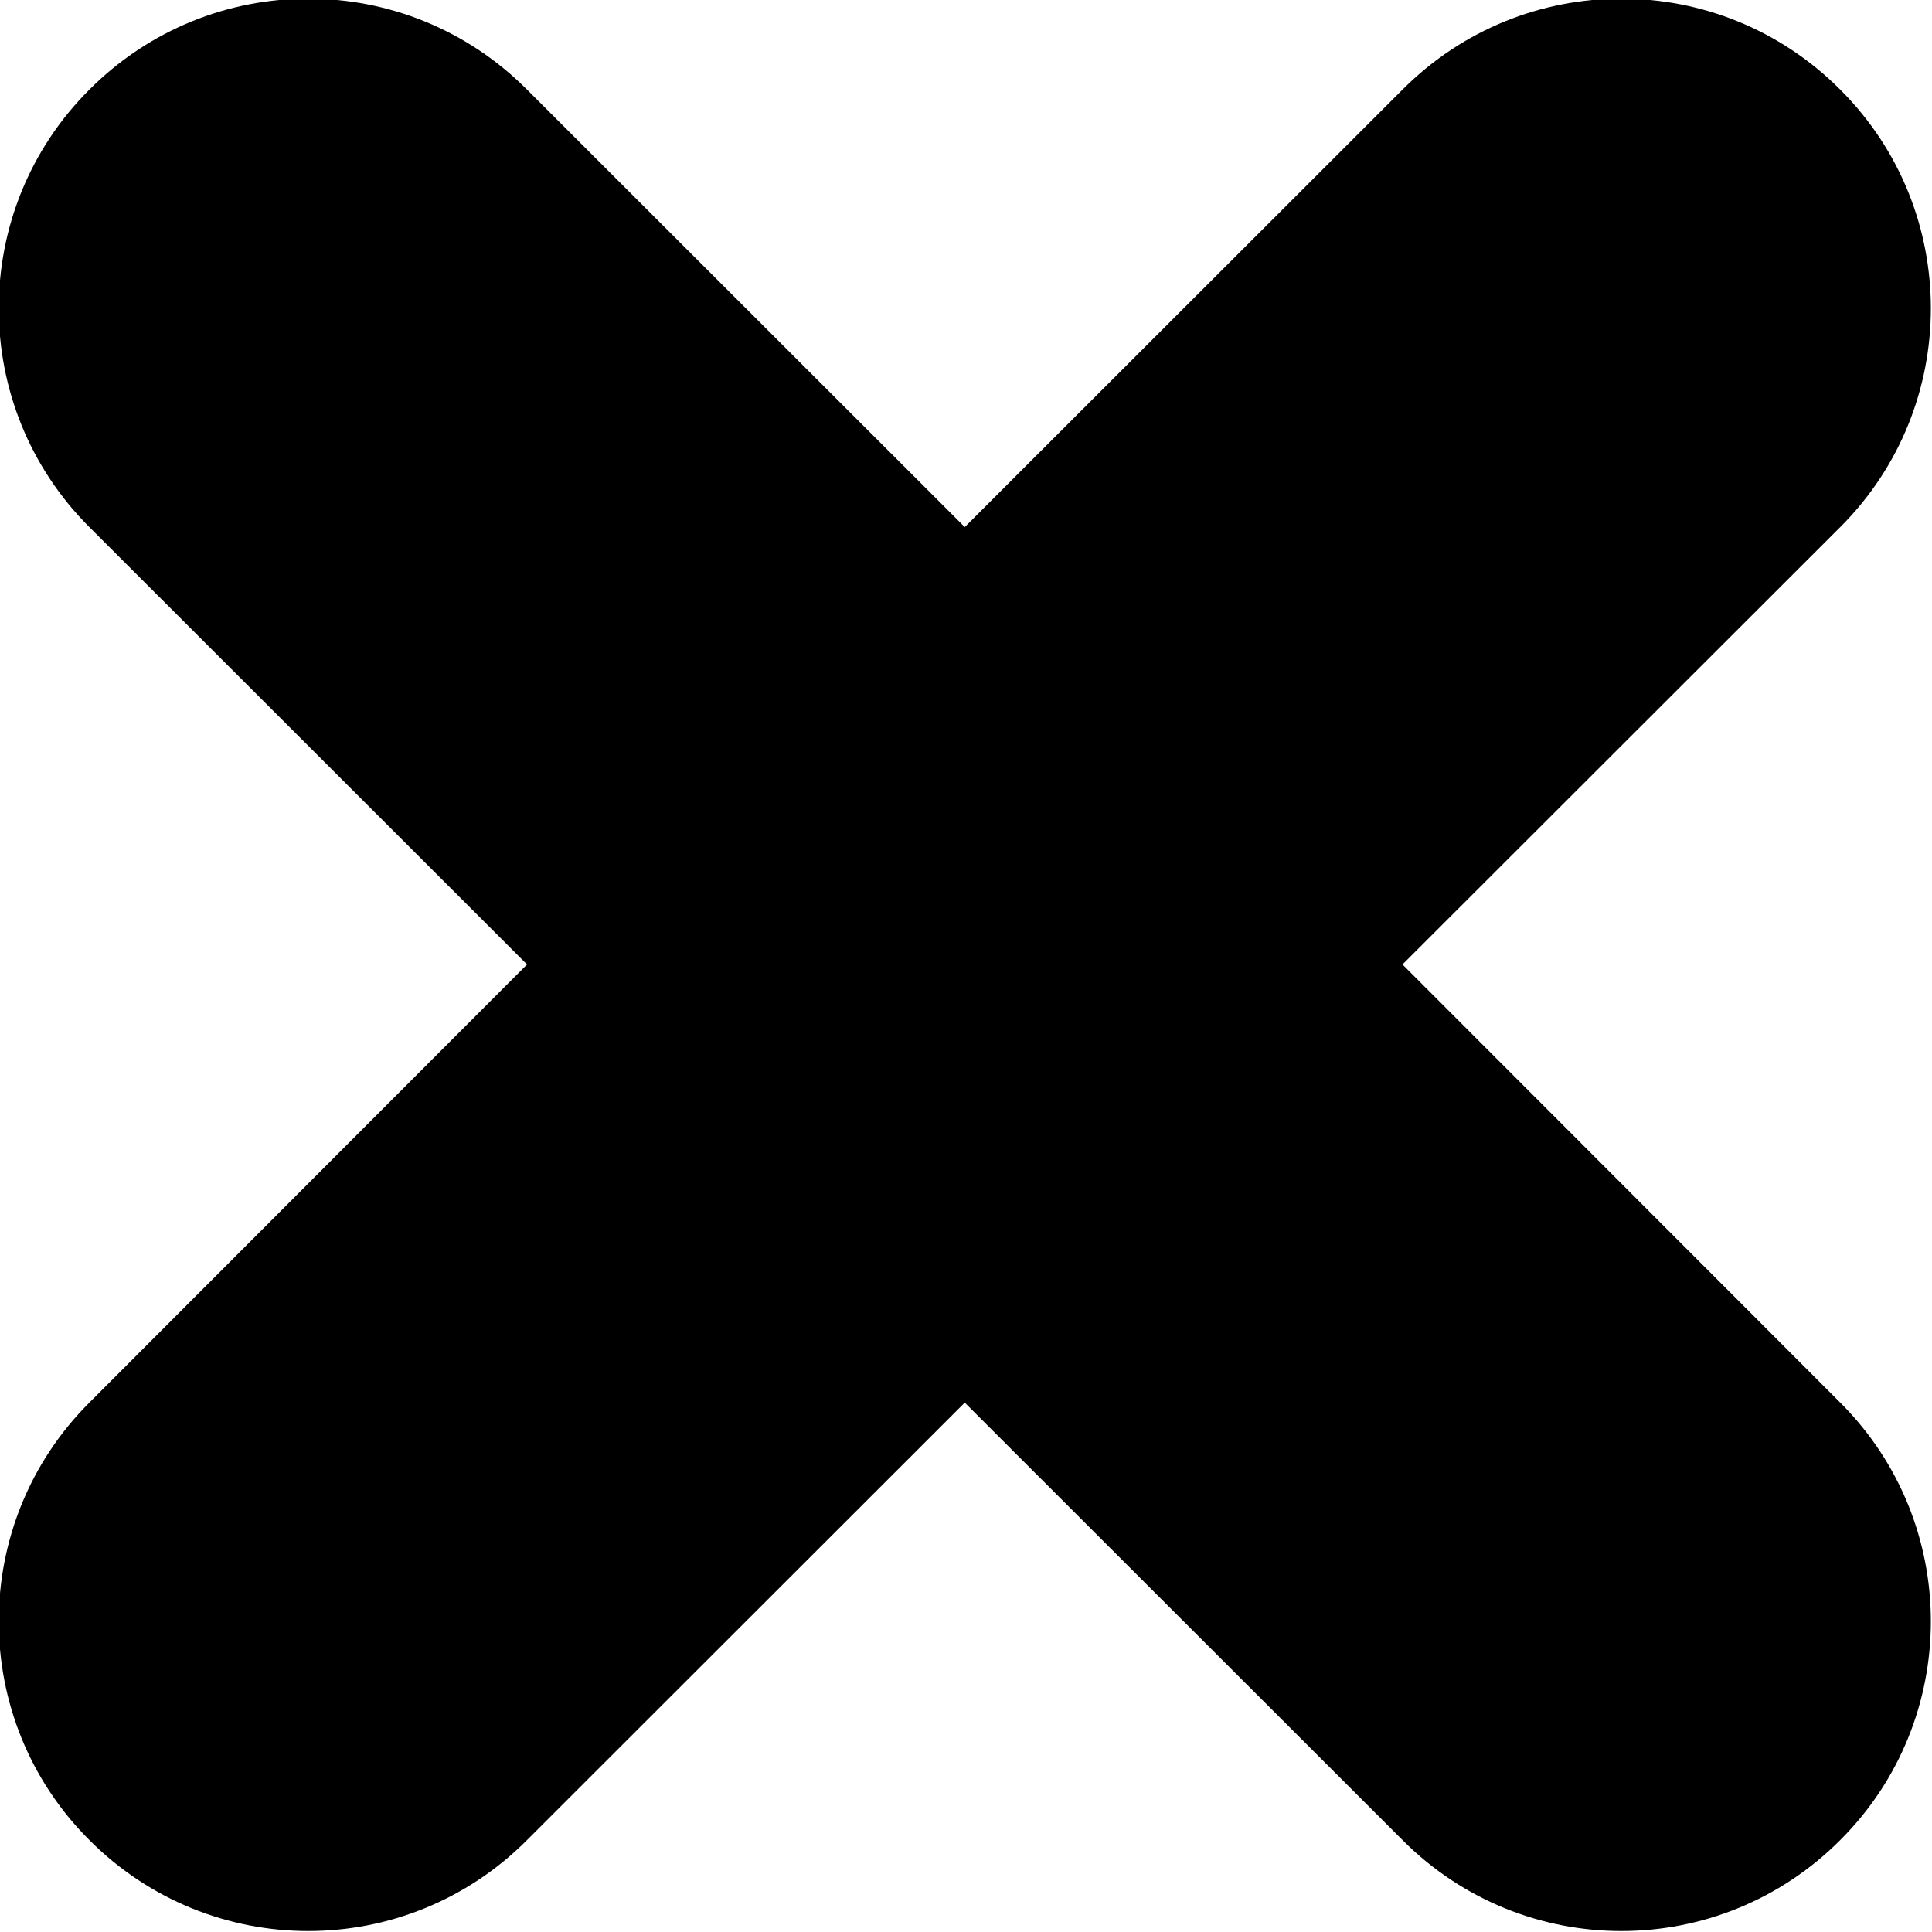
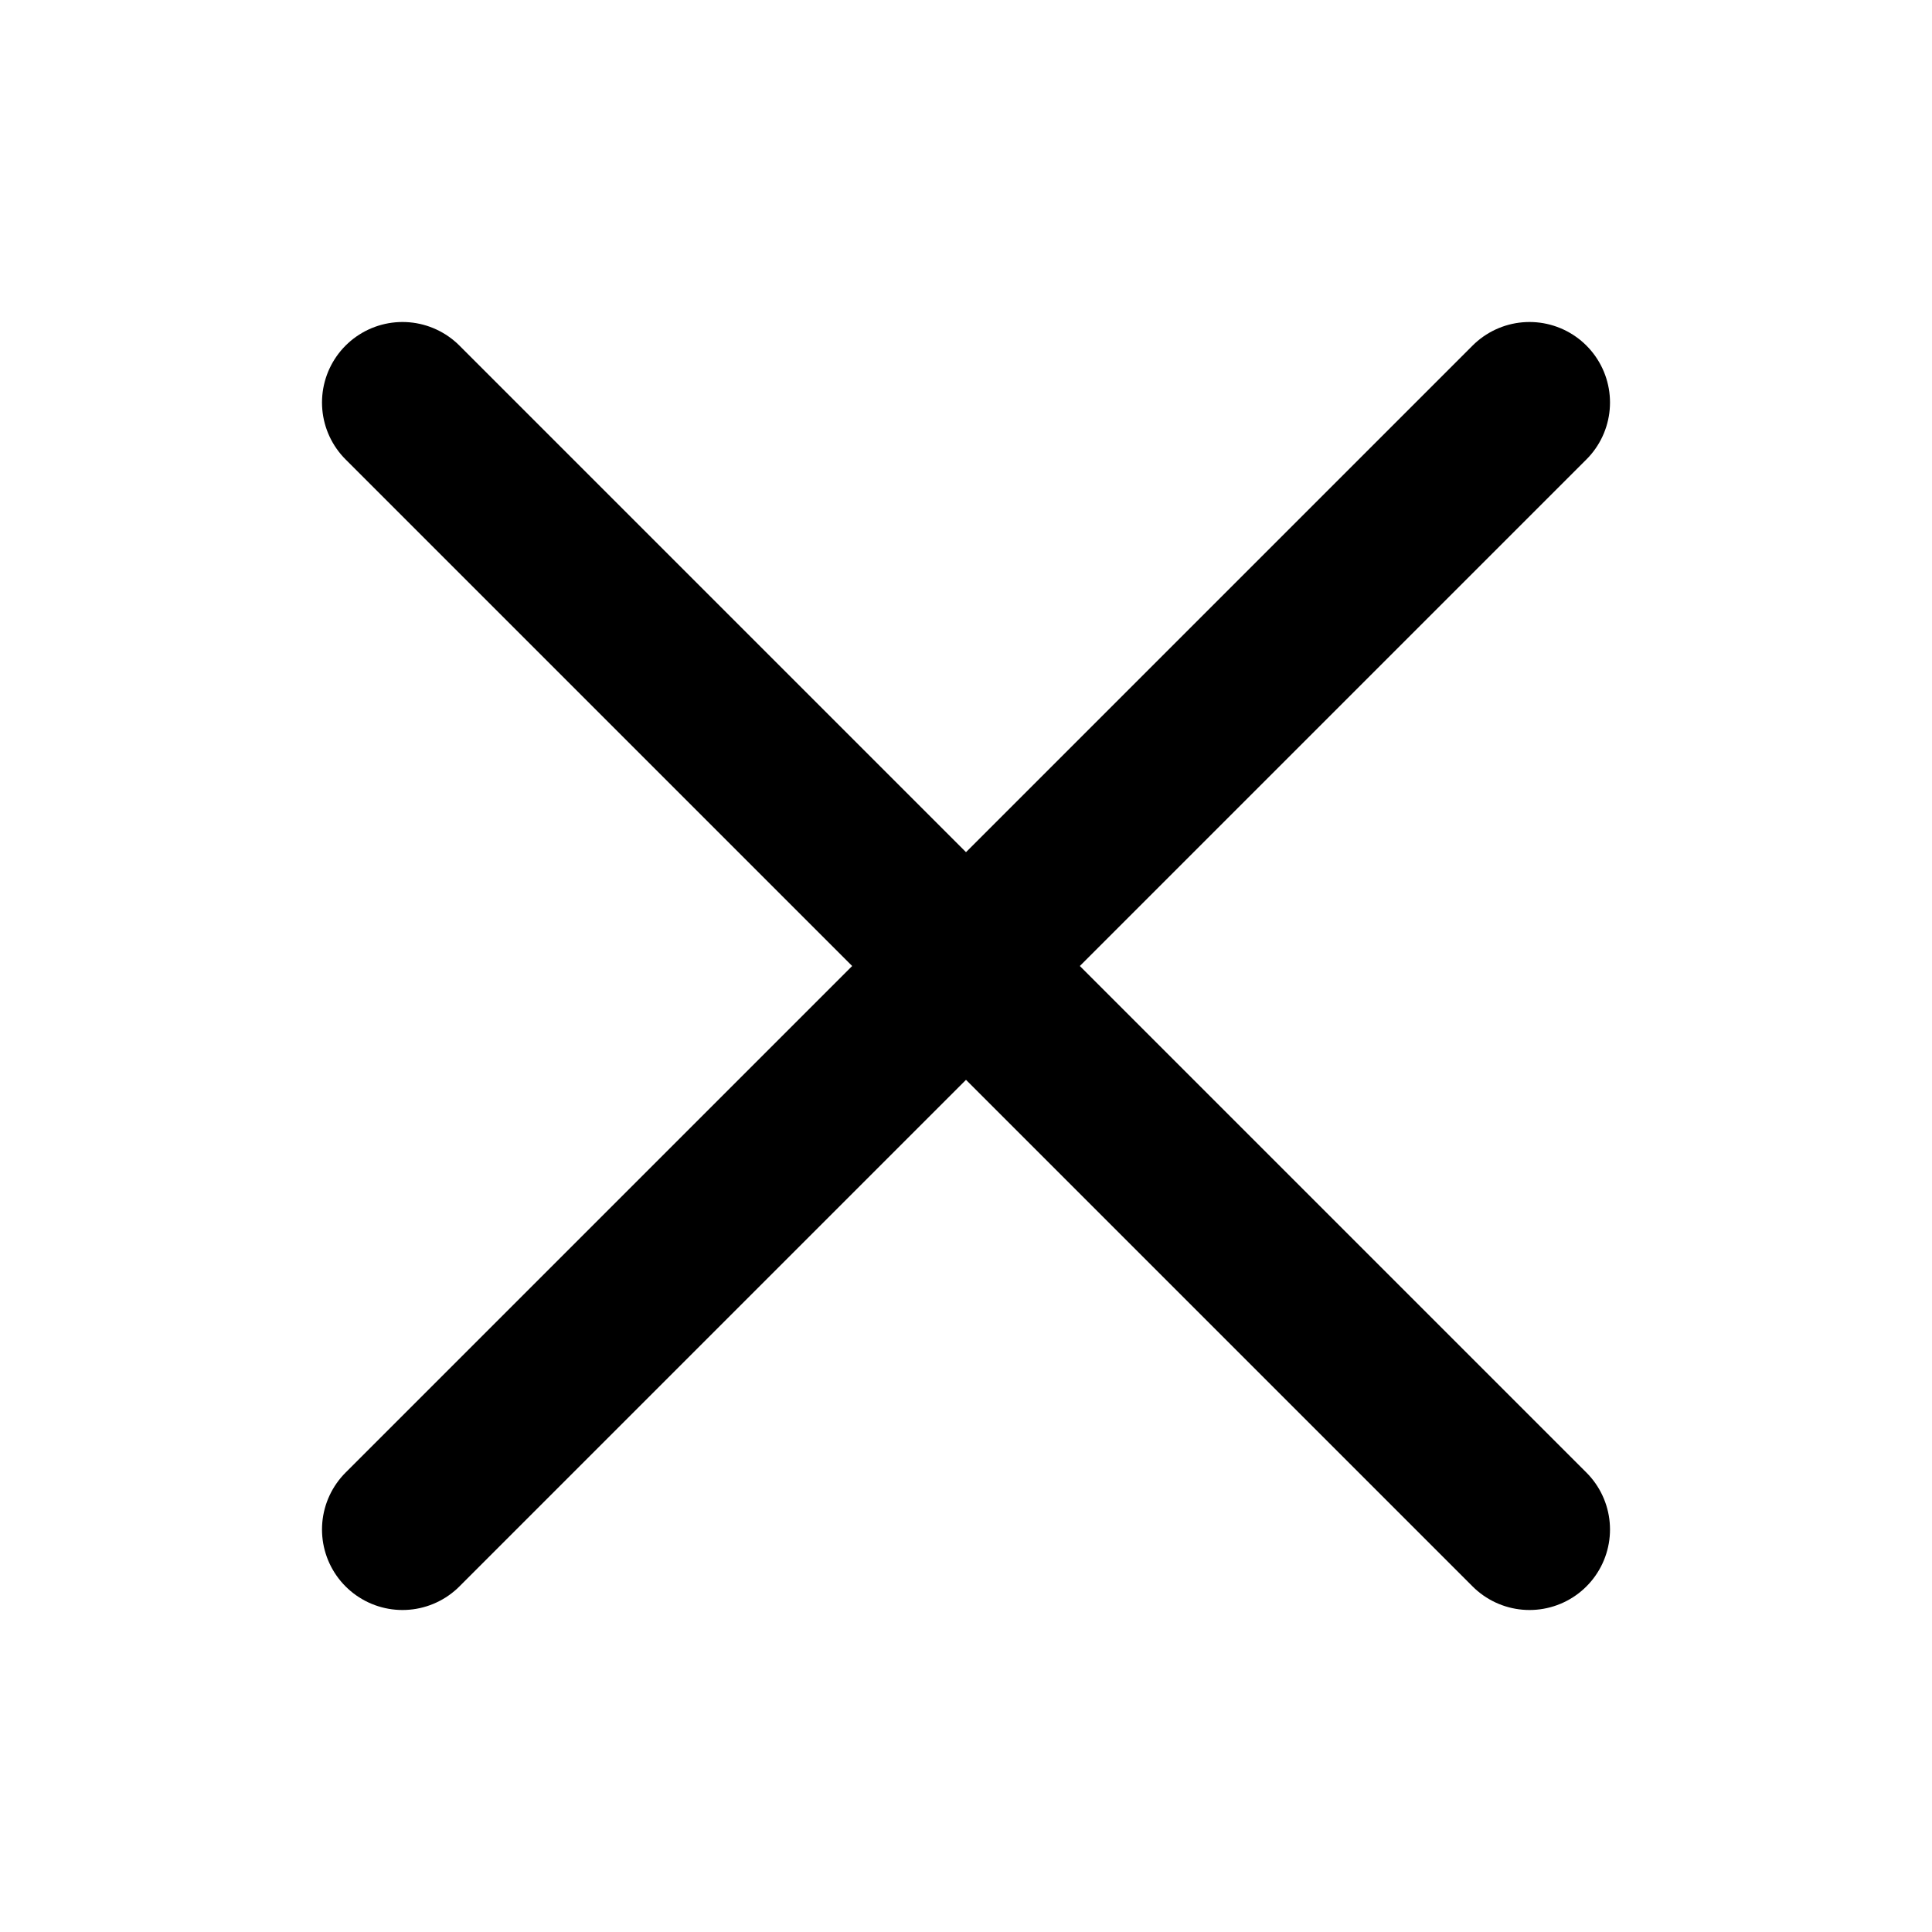
- <svg xmlns="http://www.w3.org/2000/svg" width="800px" height="800px" viewBox="0 0 25 25" version="1.1">
-   <defs>
- 
- </defs>
-   <g id="Page-1" stroke="none" stroke-width="1" fill="none" fill-rule="evenodd">
-     <g id="Icon-Set-Filled" transform="translate(-469, -1041)" fill="#000000">
-       <path d="M487.148,1053.48 L492.813,1047.82 C494.376,1046.26 494.376,1043.72 492.813,1042.16 C491.248,1040.59 488.712,1040.59 487.148,1042.16 L481.484,1047.82 L475.82,1042.16 C474.257,1040.59 471.721,1040.59 470.156,1042.16 C468.593,1043.72 468.593,1046.26 470.156,1047.82 L475.82,1053.48 L470.156,1059.15 C468.593,1060.71 468.593,1063.25 470.156,1064.81 C471.721,1066.38 474.257,1066.38 475.82,1064.81 L481.484,1059.15 L487.148,1064.81 C488.712,1066.38 491.248,1066.38 492.813,1064.81 C494.376,1063.25 494.376,1060.71 492.813,1059.15 L487.148,1053.48" id="cross">
- 
- </path>
-     </g>
-   </g>
+ <svg xmlns="http://www.w3.org/2000/svg" fill="#000000" width="800px" height="800px" viewBox="0 0 24 24" id="cross" class="icon multi-color">
+   <path id="primary-stroke" d="M19,19,5,5M19,5,5,19" style="fill: none; stroke: rgb(0, 0, 0); stroke-linecap: round; stroke-linejoin: round; stroke-width: 2;" />
</svg>
